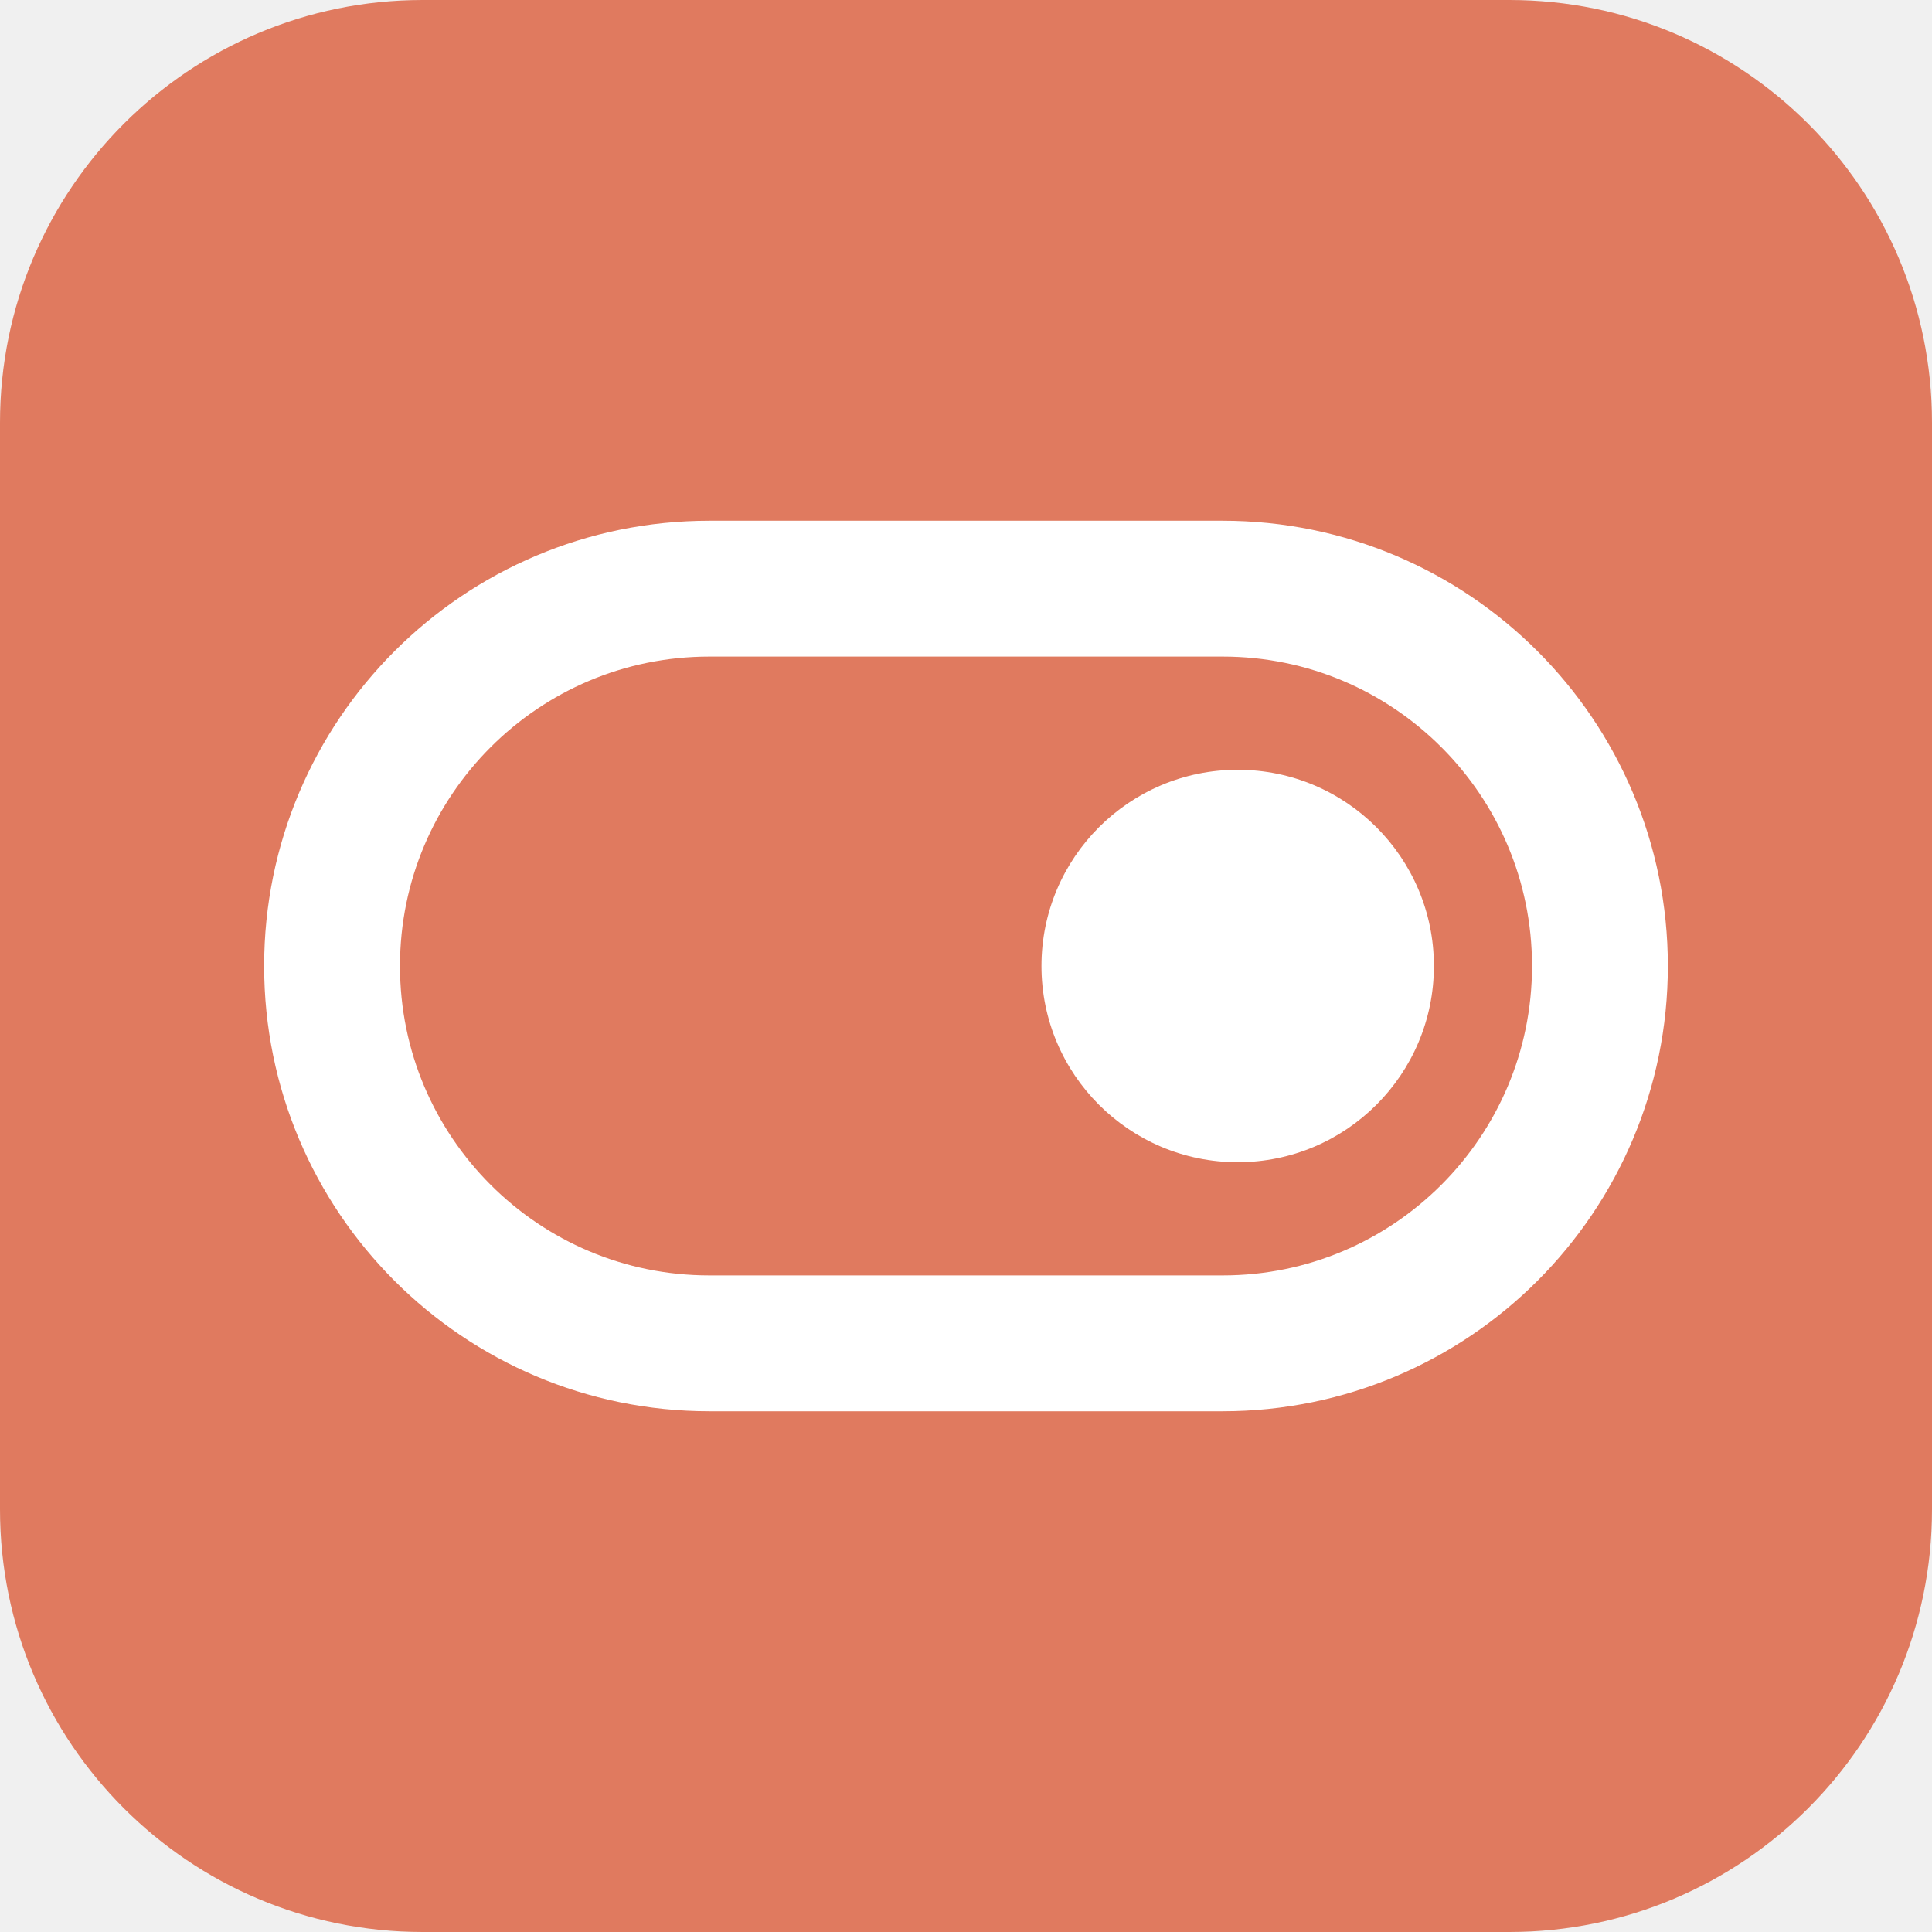
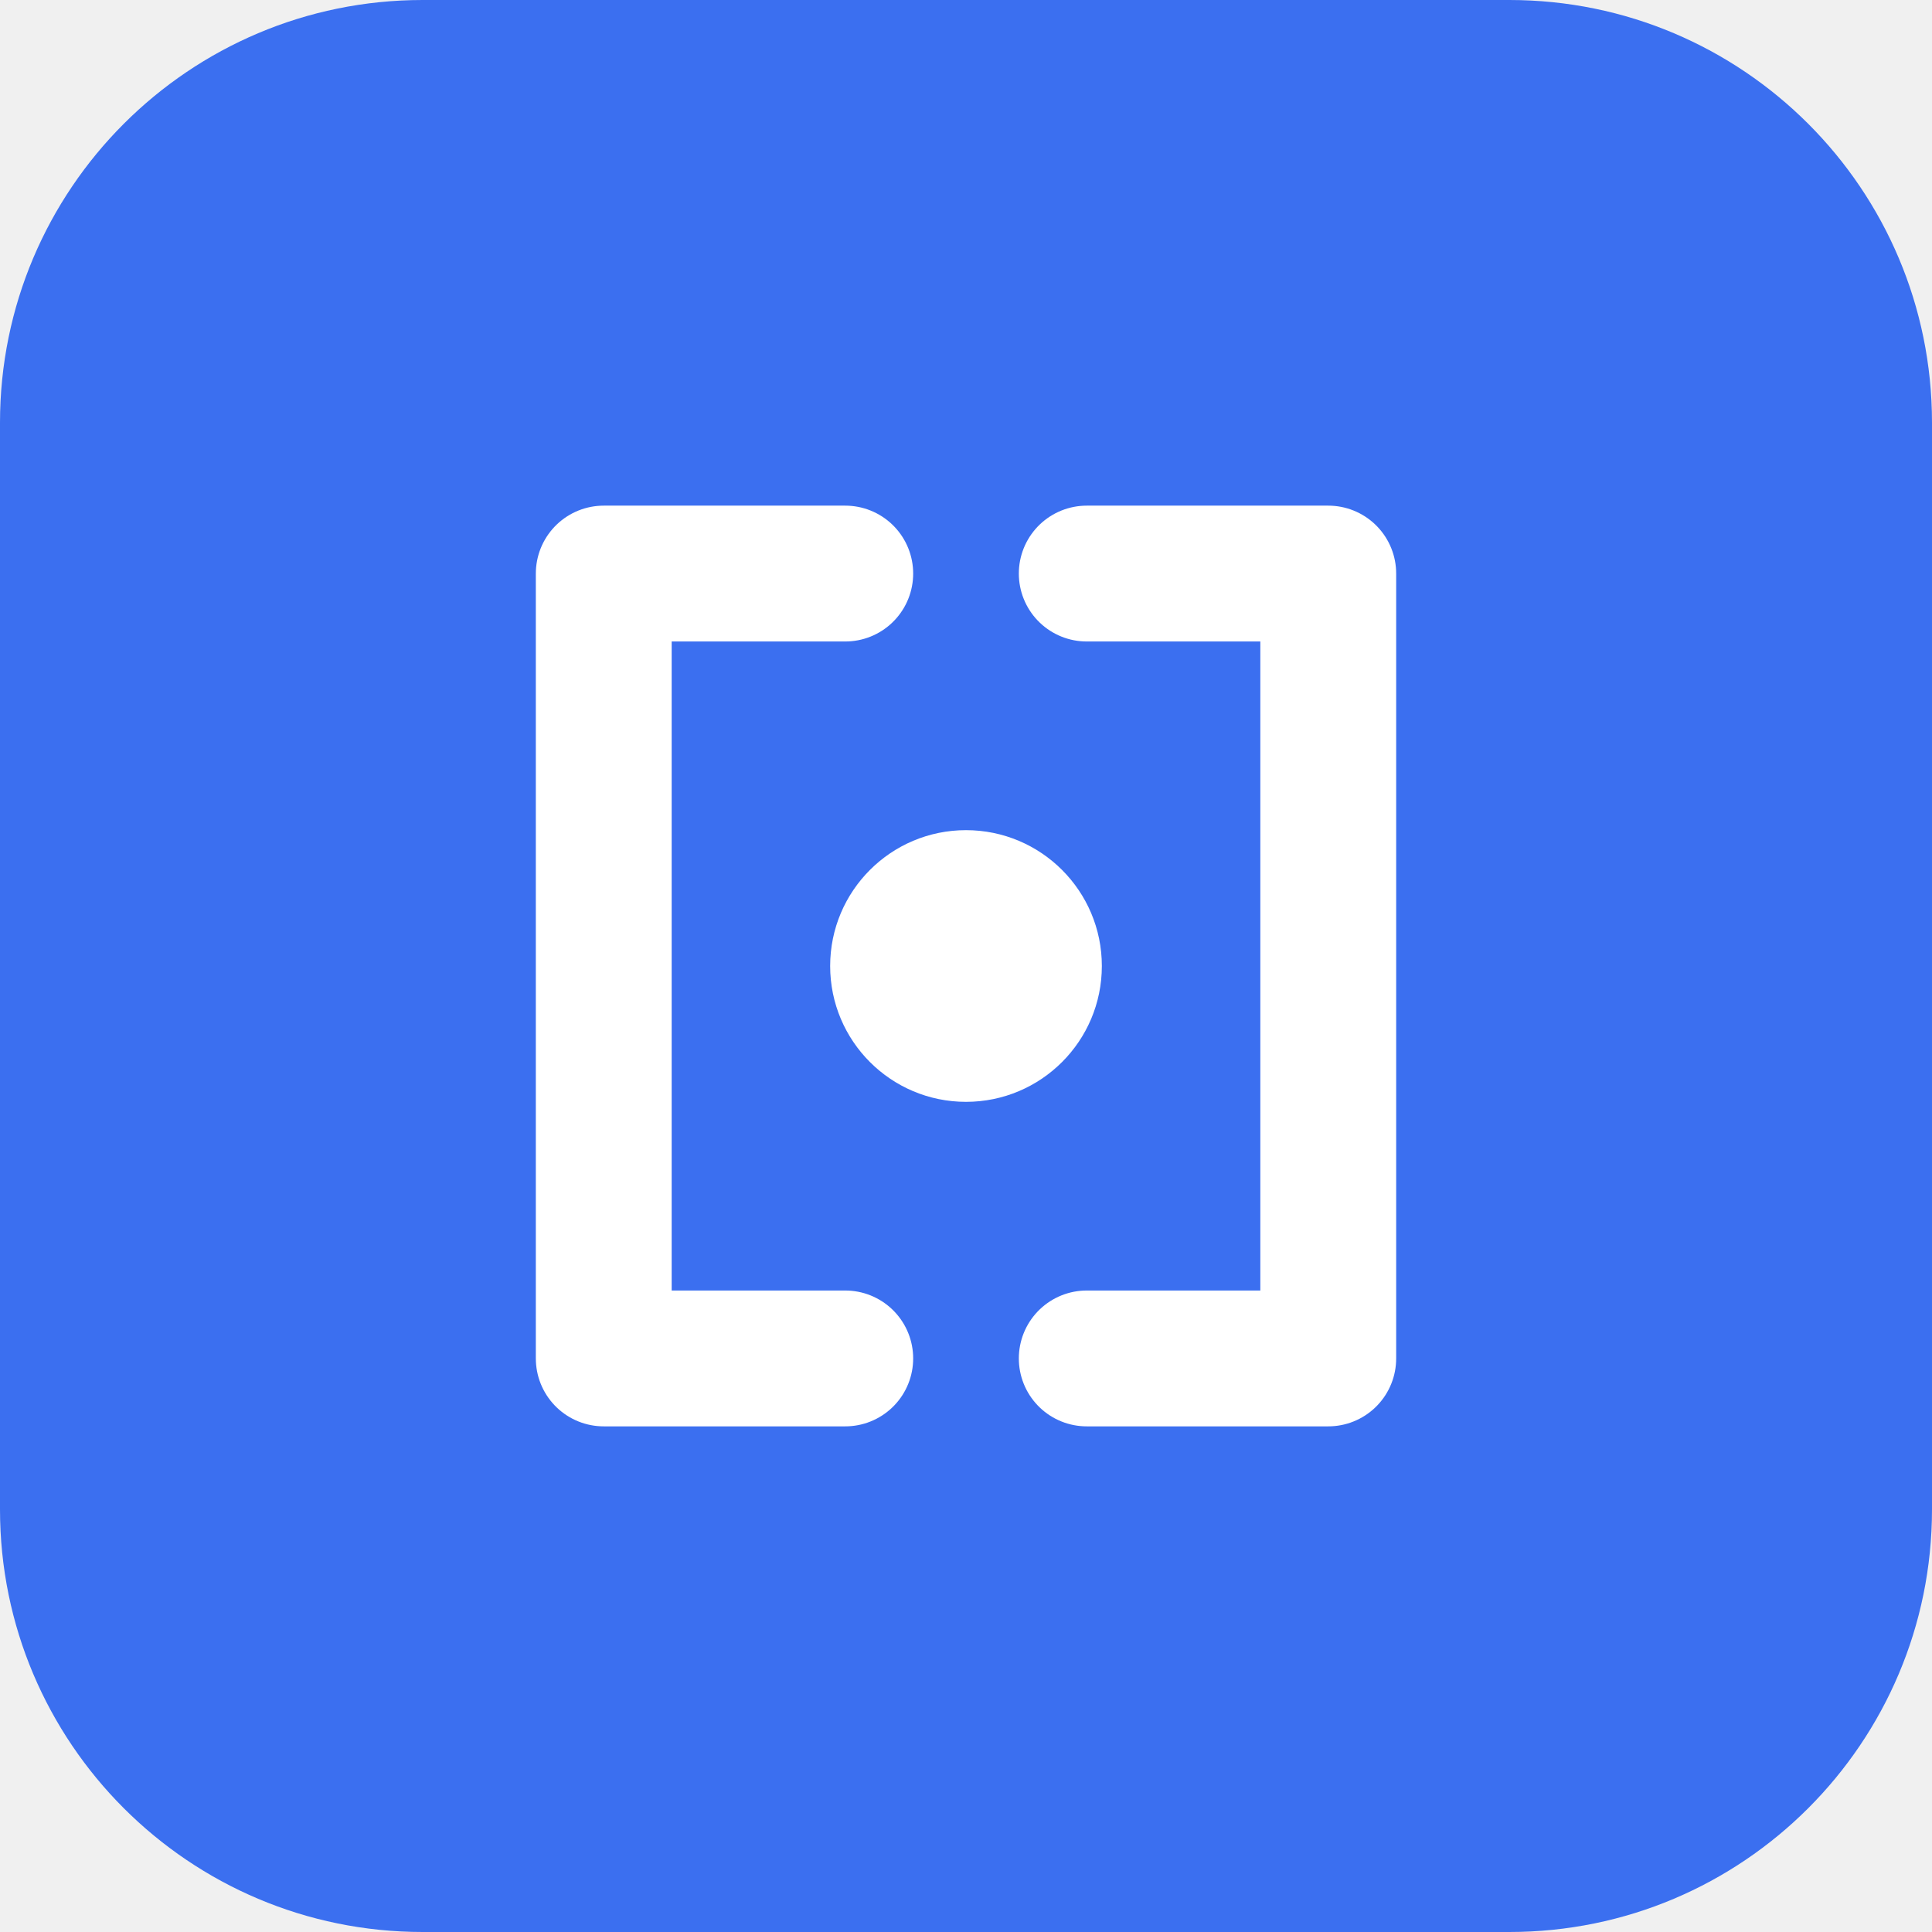
<svg xmlns="http://www.w3.org/2000/svg" viewBox="0 0 64 64">
-   <rect width="64" height="64" rx="14" fill="#e07a5f" />
-   <rect x="11" y="19.5" width="42" height="25" rx="12.5" fill="none" stroke="#fff" stroke-width="4.5" />
-   <circle cx="41" cy="32" r="6.5" fill="#fff" />
+   <rect width="64" height="64" rx="14" fill="#3b6ff0" />
+   <path d="M28 19H20V45H28M36 19H44V45H36" fill="none" stroke="#fff" stroke-width="4.5" stroke-linecap="round" stroke-linejoin="round" />
+   <circle cx="32" cy="32" r="4.5" fill="#fff" />
</svg>
